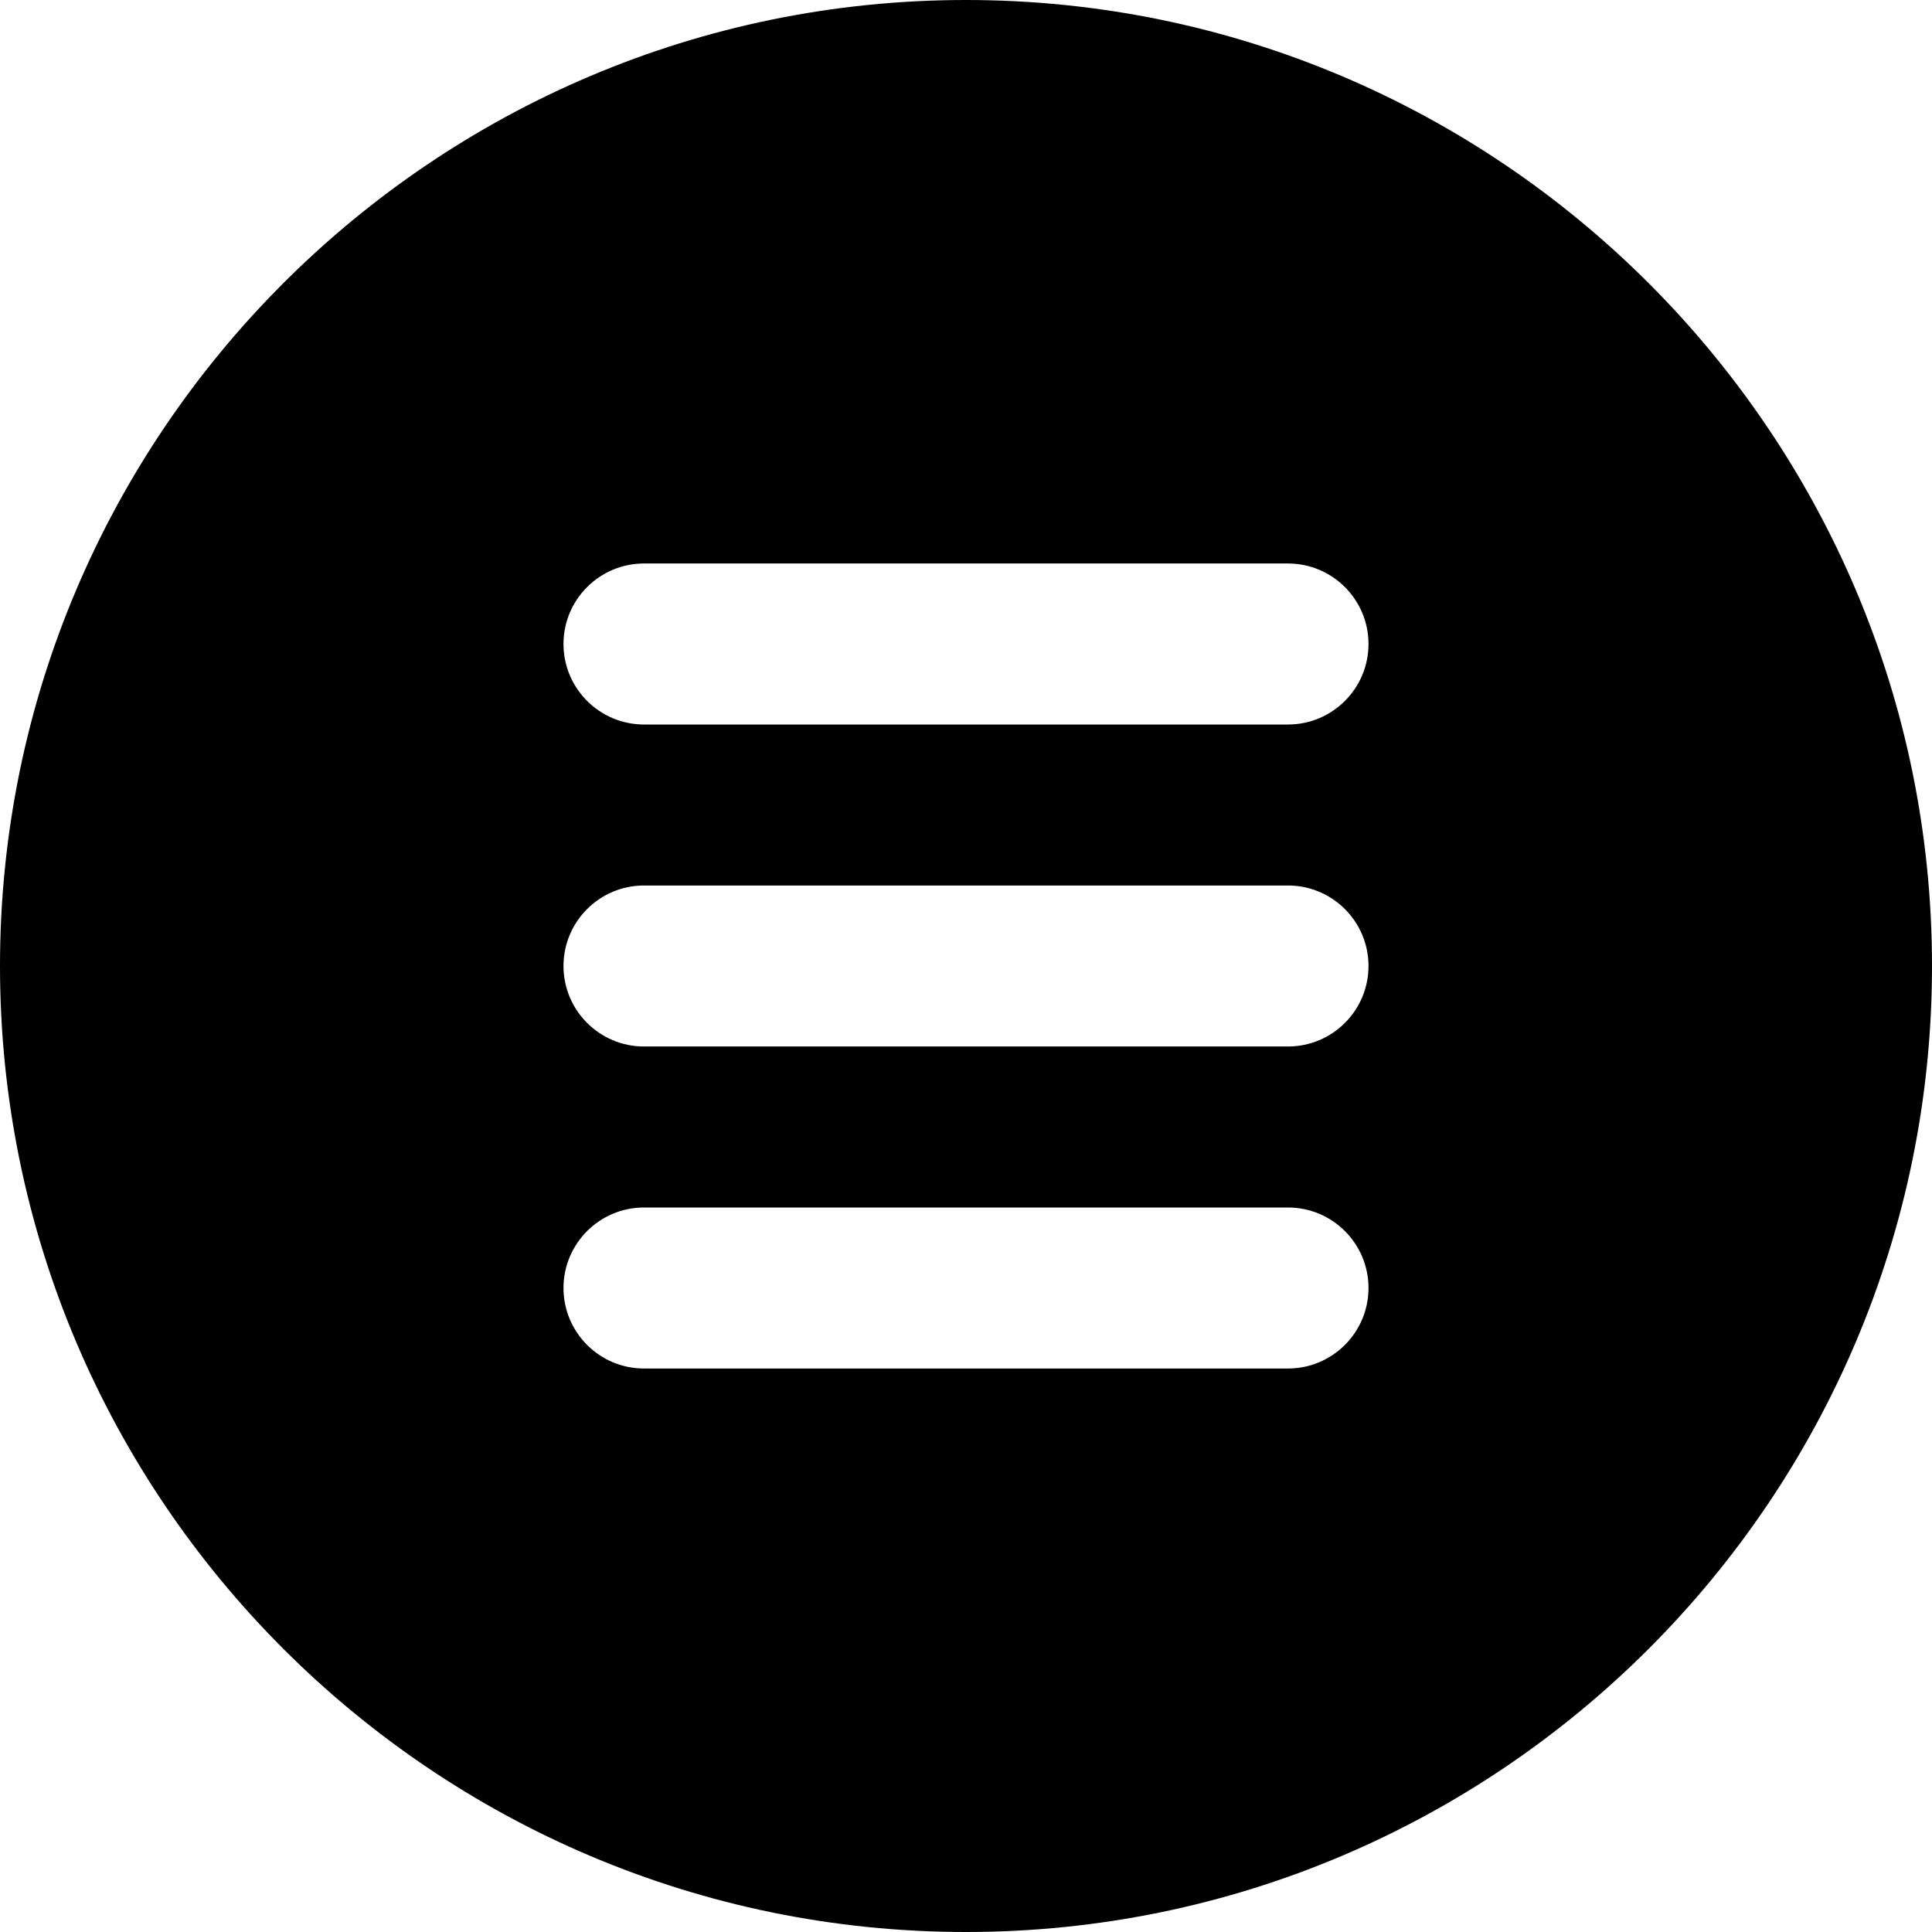
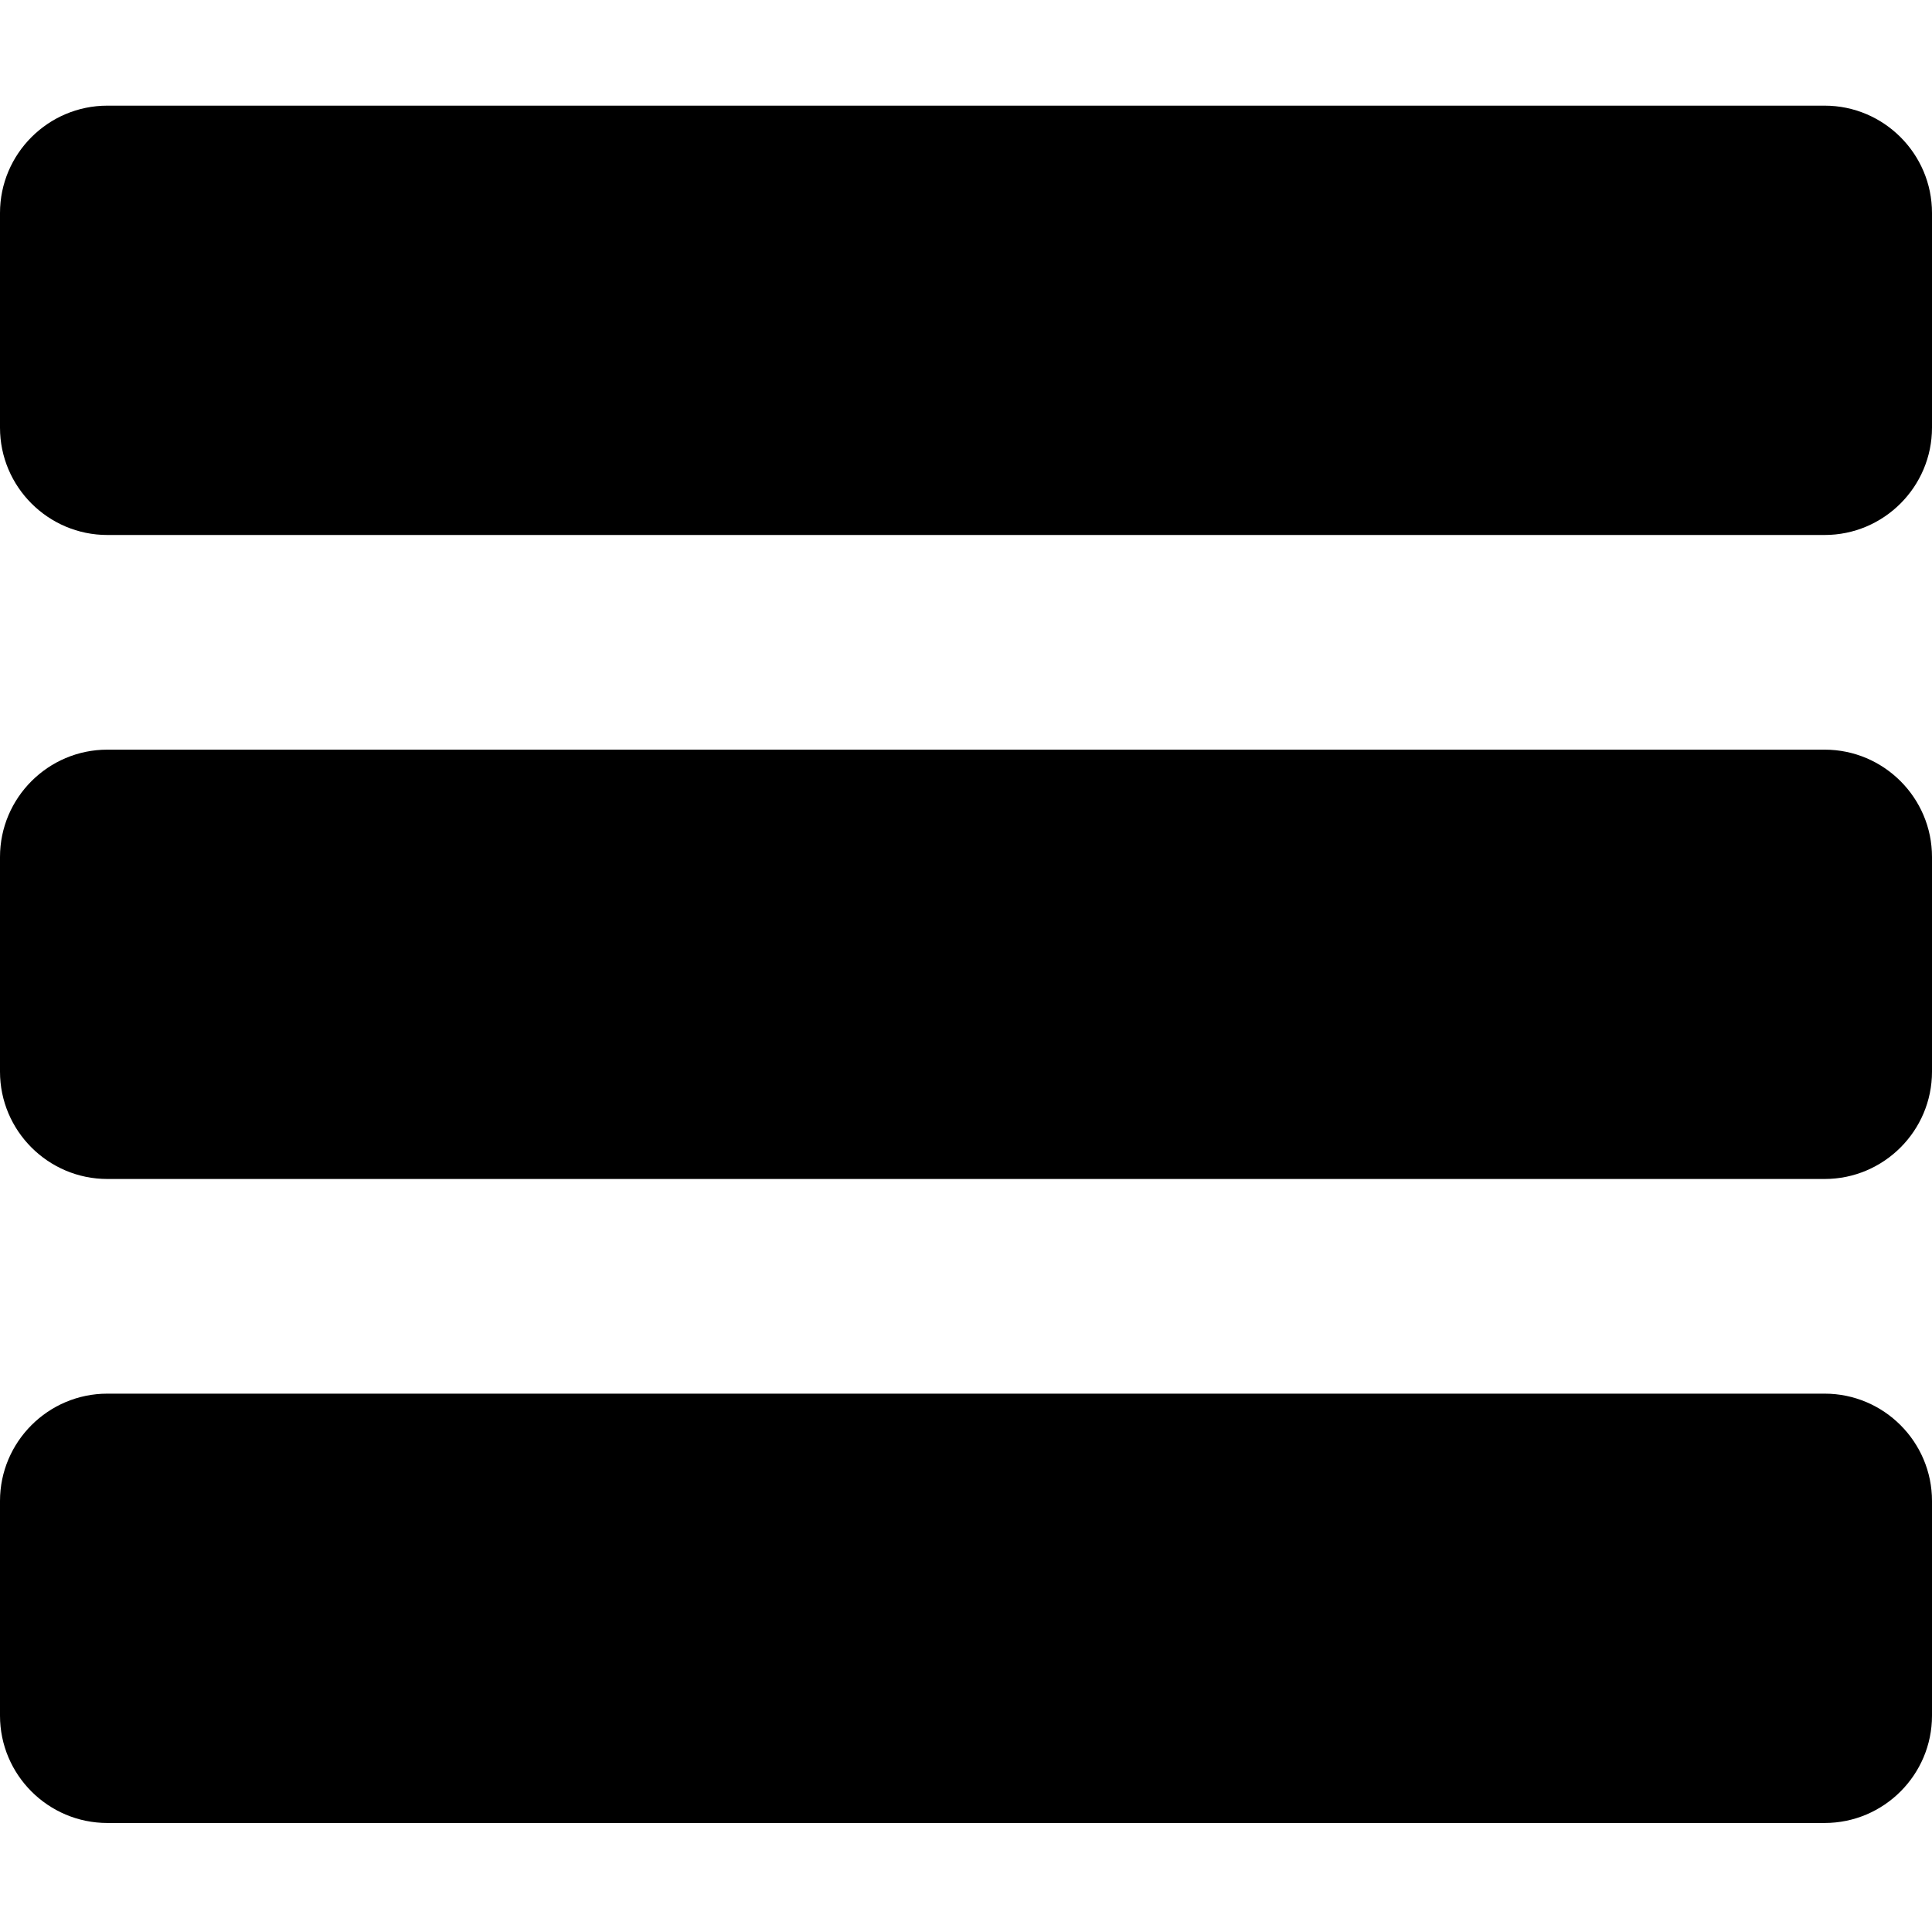
- <svg xmlns="http://www.w3.org/2000/svg" height="512pt" viewBox="0 0 512 512" width="512pt">
-   <path d="m256 0c-141.164 0-256 114.836-256 256s114.836 256 256 256 256-114.836 256-256-114.836-256-256-256zm85.332 362.668h-170.664c-11.777 0-21.336-9.559-21.336-21.336 0-11.773 9.559-21.332 21.336-21.332h170.664c11.777 0 21.336 9.559 21.336 21.332 0 11.777-9.559 21.336-21.336 21.336zm0-85.336h-170.664c-11.777 0-21.336-9.555-21.336-21.332s9.559-21.332 21.336-21.332h170.664c11.777 0 21.336 9.555 21.336 21.332s-9.559 21.332-21.336 21.332zm0-85.332h-170.664c-11.777 0-21.336-9.559-21.336-21.332 0-11.777 9.559-21.336 21.336-21.336h170.664c11.777 0 21.336 9.559 21.336 21.336 0 11.773-9.559 21.332-21.336 21.332zm0 0" />
+ <svg xmlns="http://www.w3.org/2000/svg" height="384pt" viewBox="0 -21 384 384" width="384pt">
+   <path d="m362.668 0h-341.336c-11.754 0-21.332 9.578-21.332 21.332v42.668c0 11.754 9.578 21.332 21.332 21.332h341.336c11.754 0 21.332-9.578 21.332-21.332v-42.668c0-11.754-9.578-21.332-21.332-21.332zm0 0" />
+   <path d="m362.668 128h-341.336c-11.754 0-21.332 9.578-21.332 21.332v42.668c0 11.754 9.578 21.332 21.332 21.332h341.336c11.754 0 21.332-9.578 21.332-21.332v-42.668c0-11.754-9.578-21.332-21.332-21.332zm0 0" />
+   <path d="m362.668 256h-341.336c-11.754 0-21.332 9.578-21.332 21.332v42.668c0 11.754 9.578 21.332 21.332 21.332h341.336c11.754 0 21.332-9.578 21.332-21.332v-42.668c0-11.754-9.578-21.332-21.332-21.332zm0 0" />
</svg>
